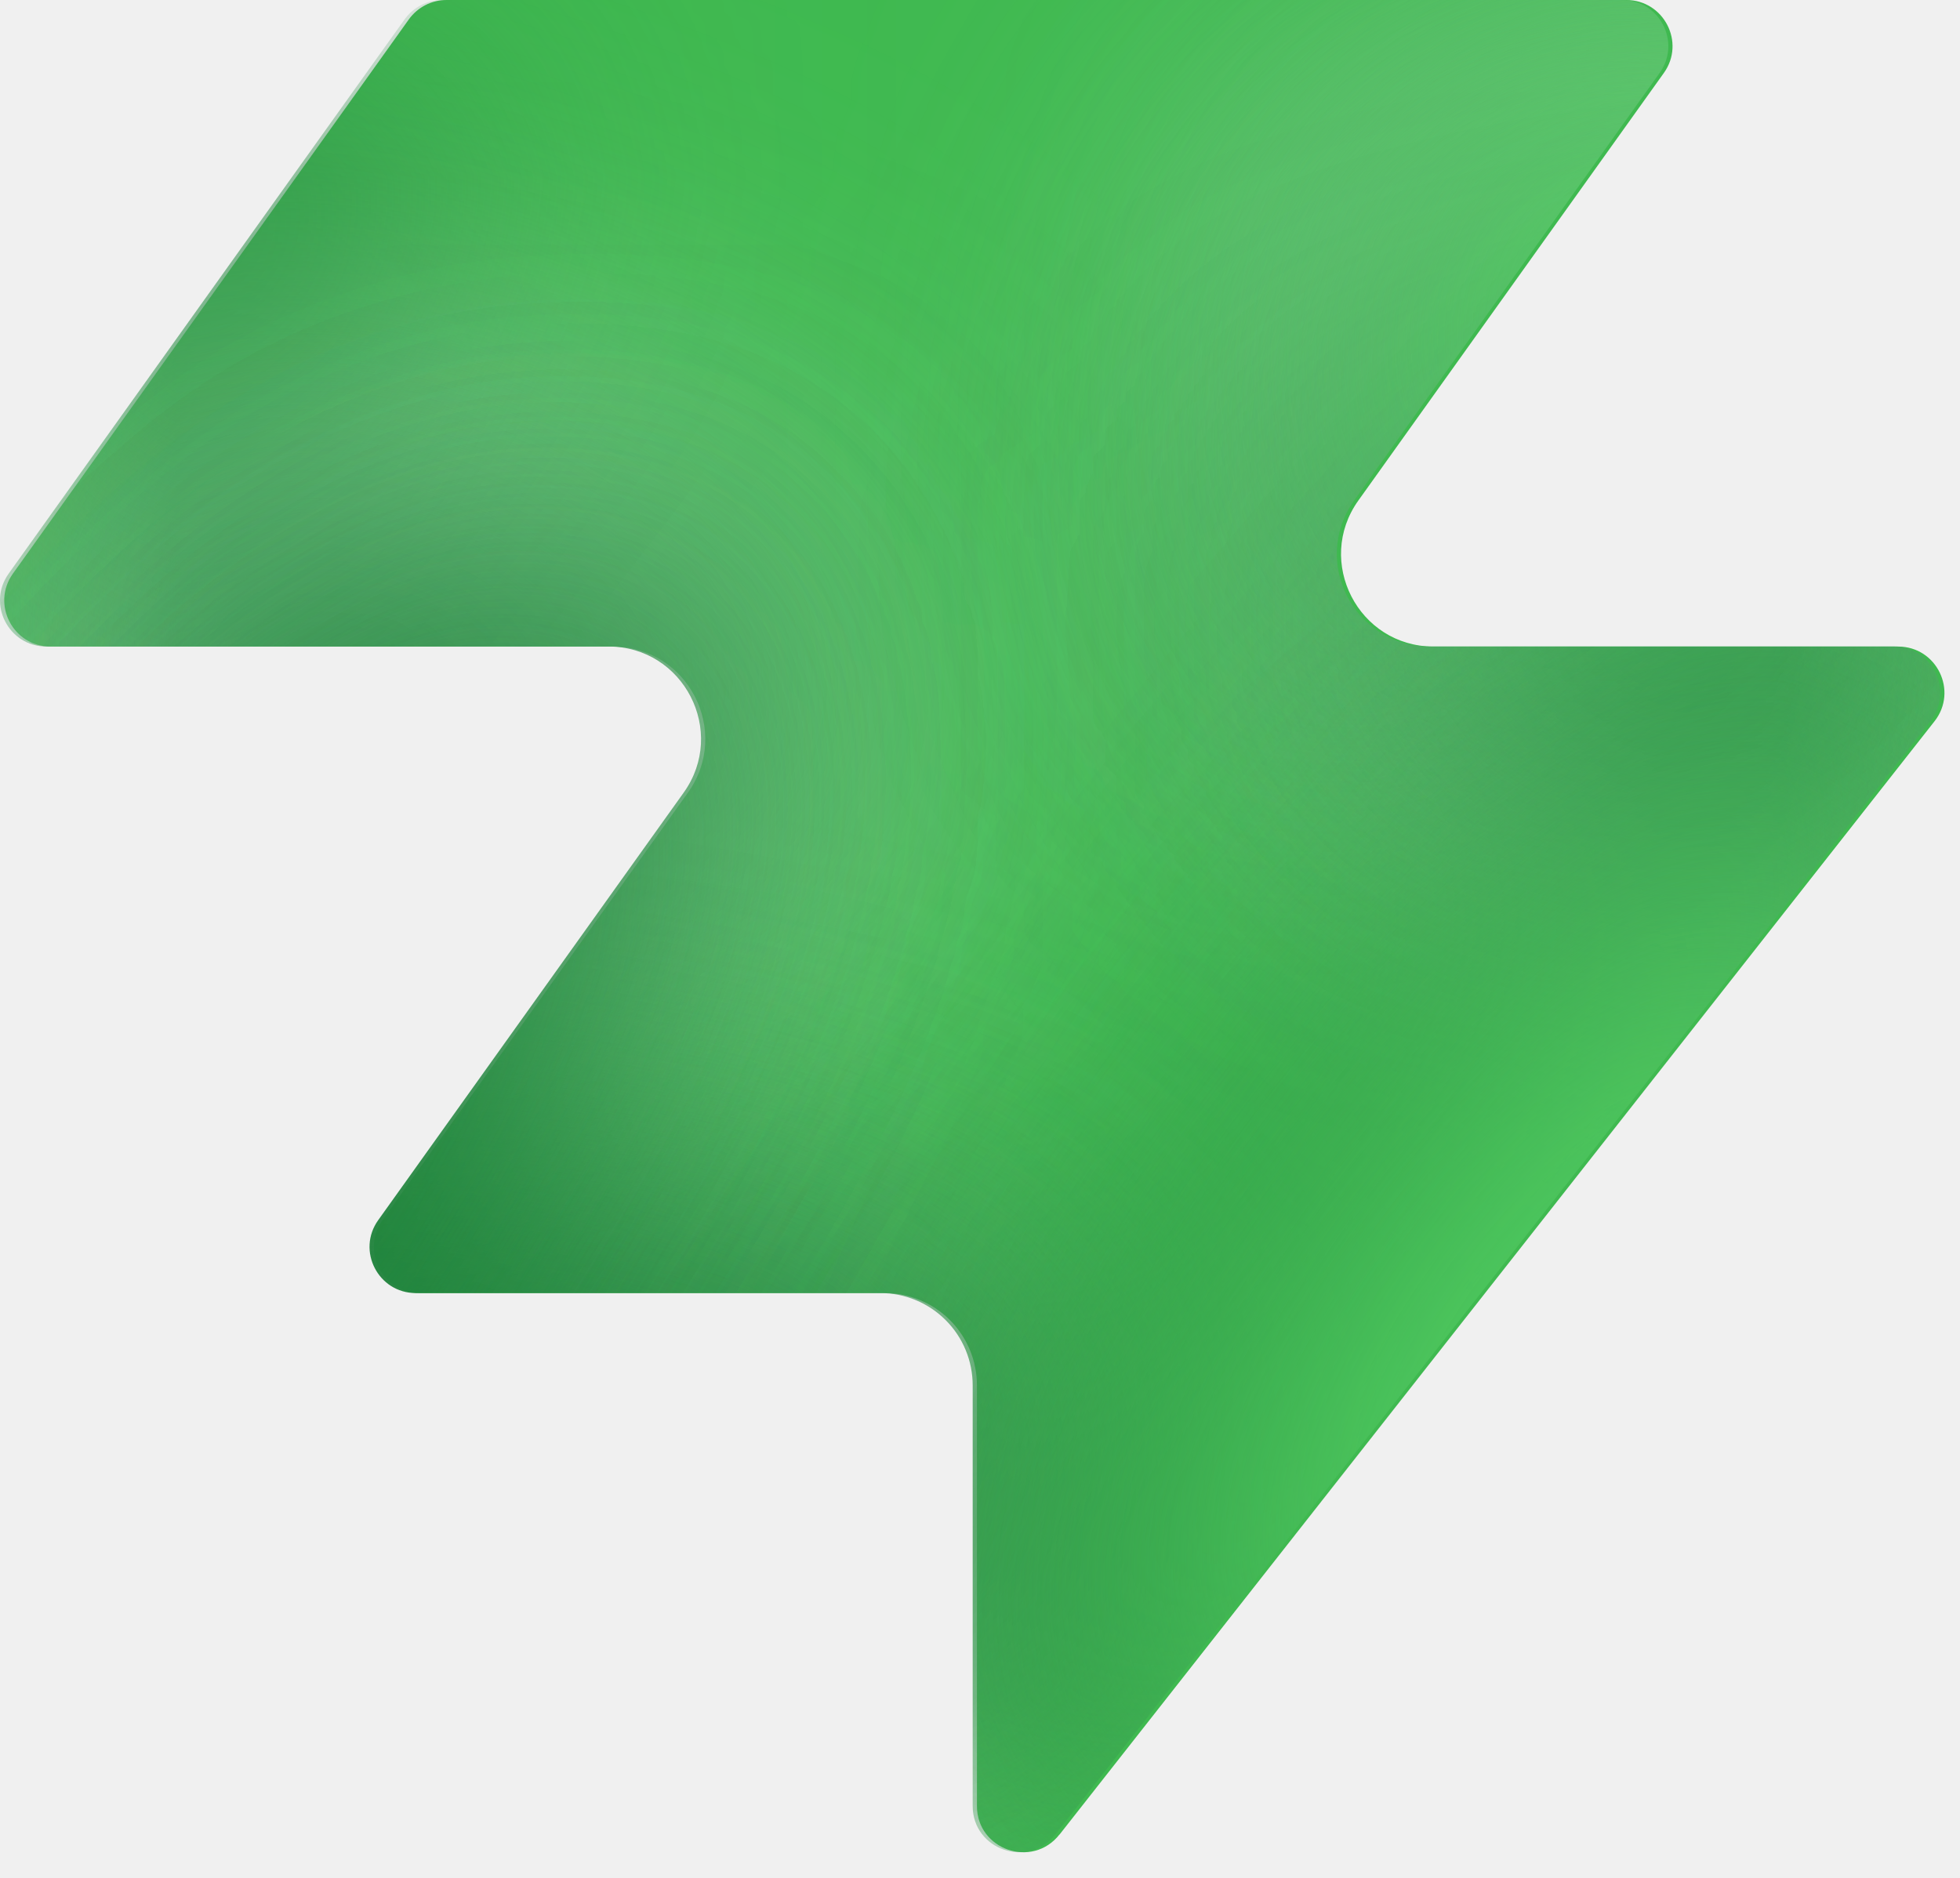
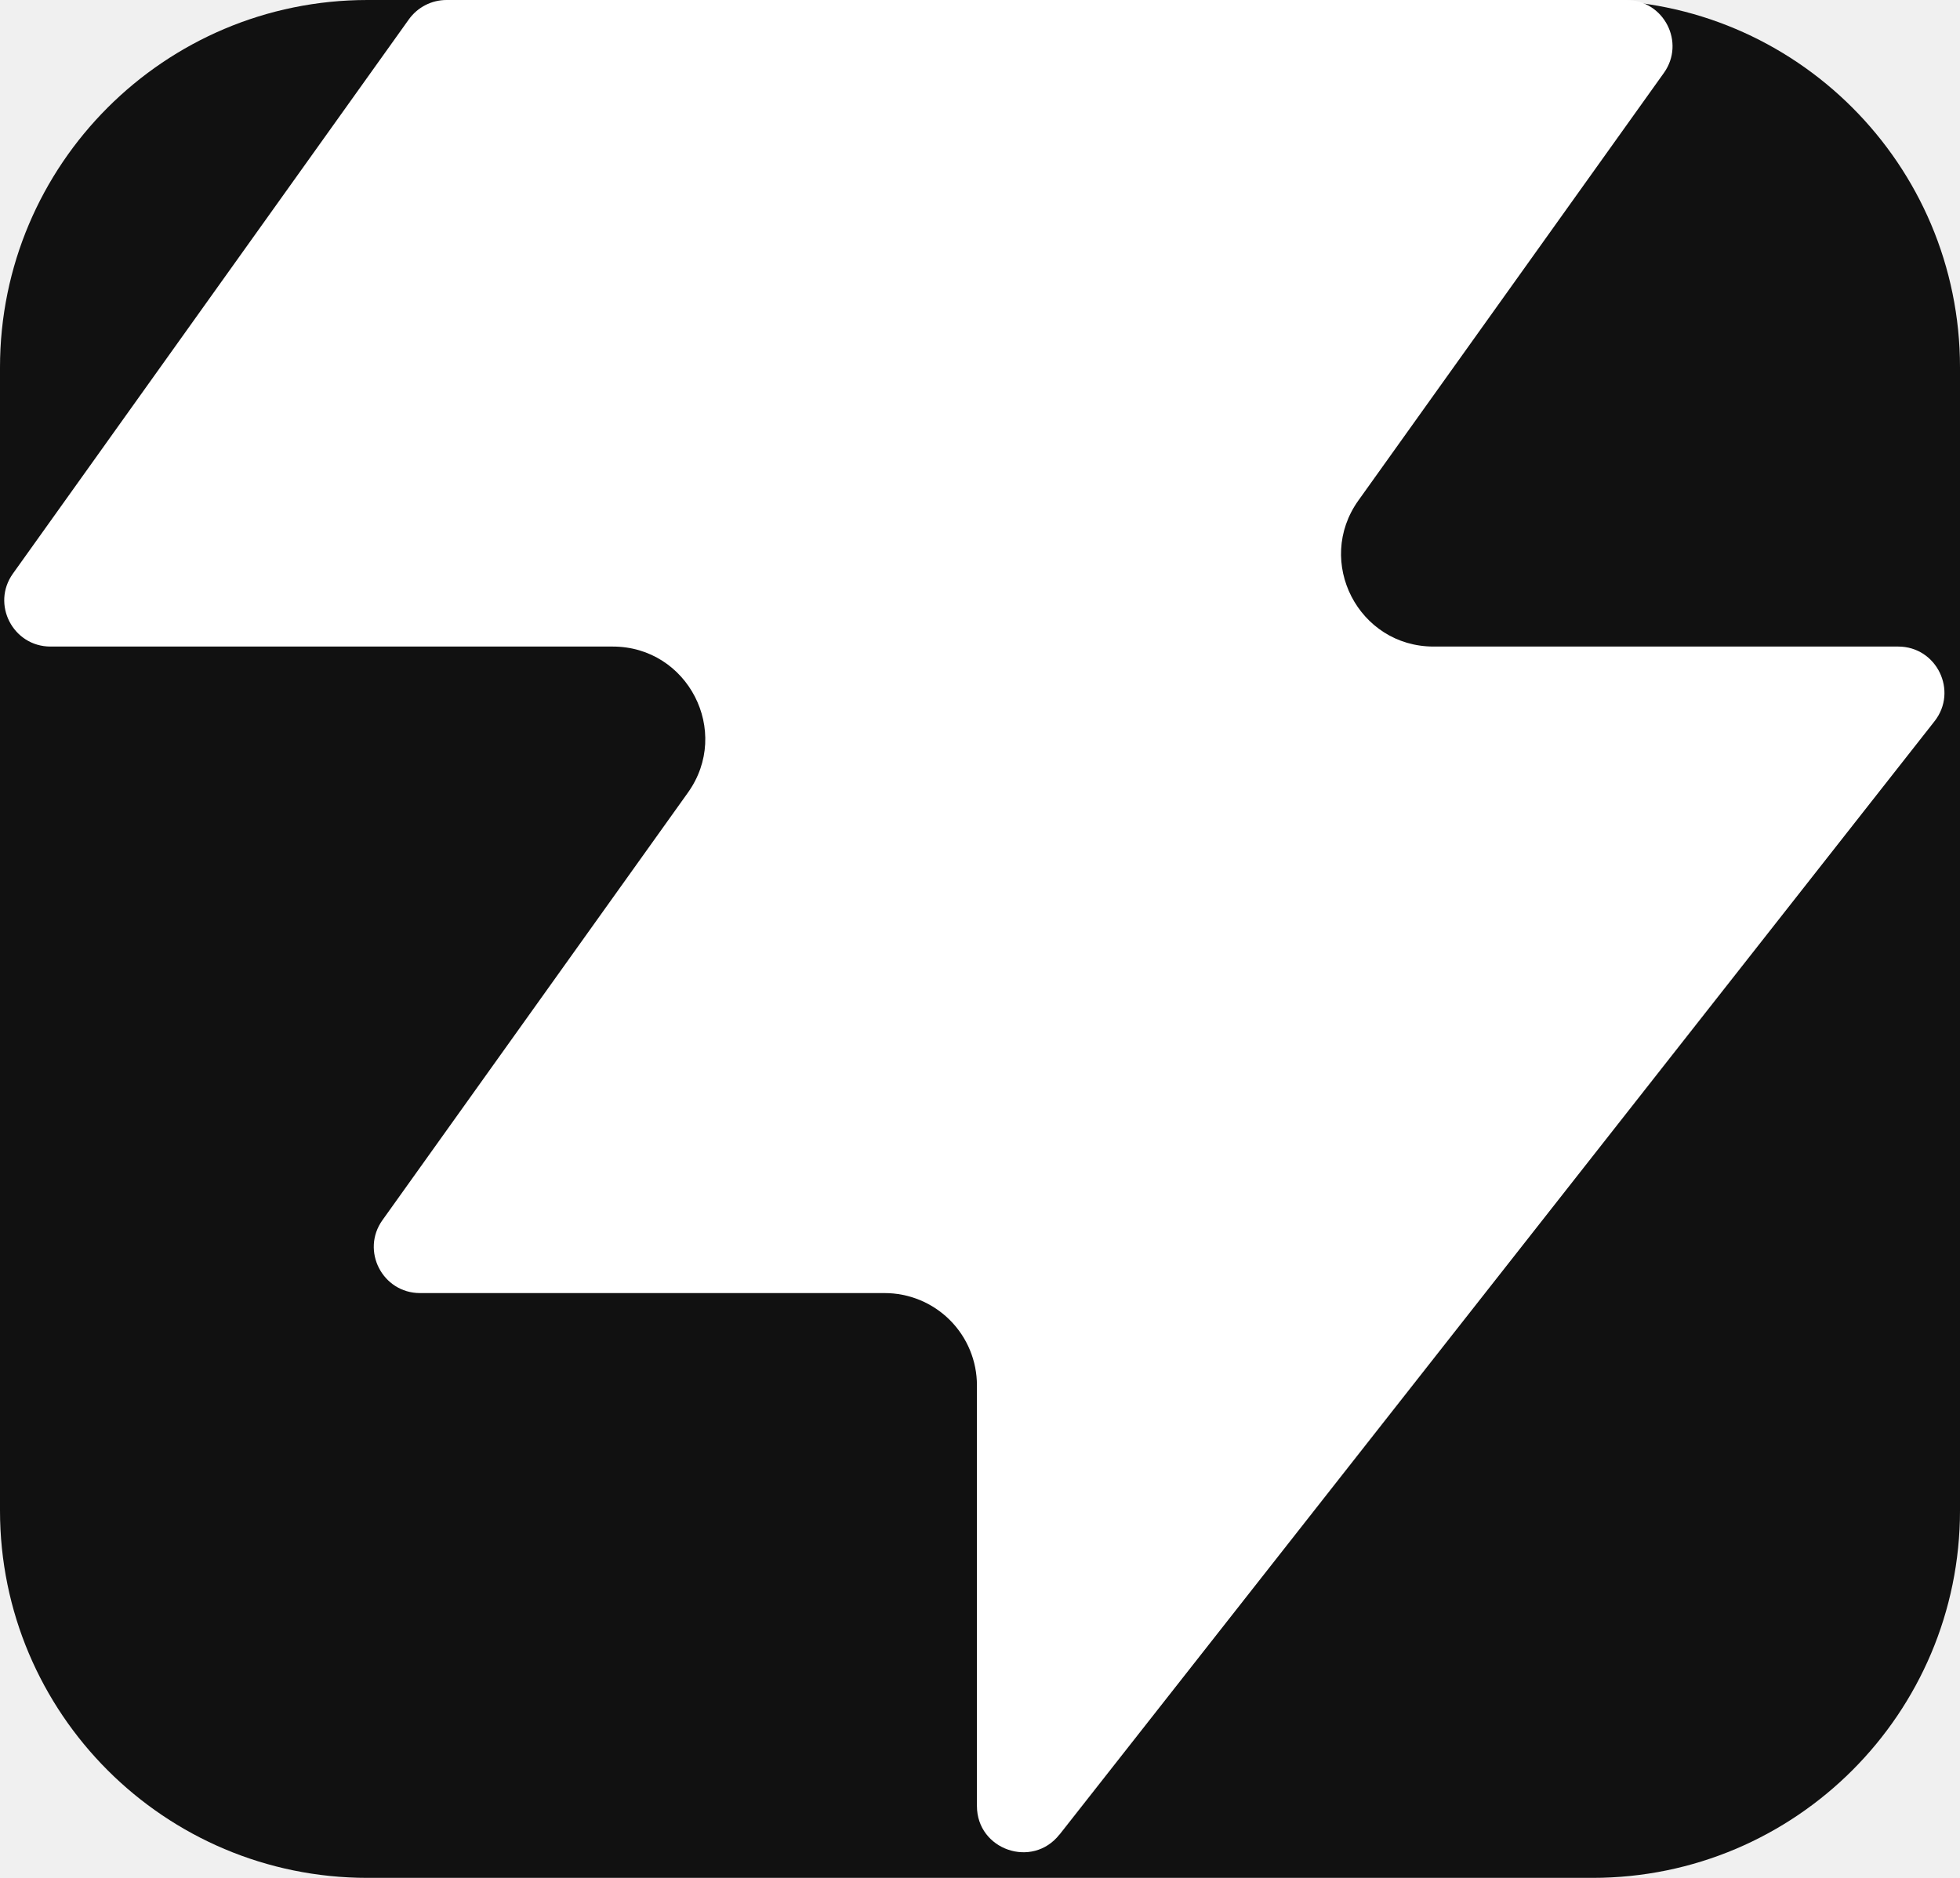
<svg xmlns="http://www.w3.org/2000/svg" width="48" height="46" fill="none" viewBox="0 0 48 46">
-   <path fill="#3fb950" d="M25.946 44.938c-.664.845-2.021.375-2.021-.698V33.937a2.26 2.26 0 0 0-2.262-2.262H10.287c-.92 0-1.456-1.04-.92-1.788l7.48-10.471c1.07-1.497 0-3.578-1.842-3.578H1.237c-.92 0-1.456-1.04-.92-1.788L10.013.474c.214-.297.556-.474.92-.474h28.894c.92 0 1.456 1.04.92 1.788l-7.48 10.471c-1.07 1.498 0 3.579 1.842 3.579h11.377c.943 0 1.473 1.088.89 1.83L25.947 44.94z" style="fill:#3fb950;fill:color(display-p3 .247 .726 .314);fill-opacity:1" />
-   <mask id="a" width="48" height="46" x="0" y="0" maskUnits="userSpaceOnUse" style="mask-type:alpha">
-     <path fill="#000" d="M25.842 44.938c-.664.844-2.021.375-2.021-.698V33.937a2.26 2.26 0 0 0-2.262-2.262H10.183c-.92 0-1.456-1.04-.92-1.788l7.48-10.471c1.07-1.498 0-3.579-1.842-3.579H1.133c-.92 0-1.456-1.04-.92-1.787L9.91.473c.214-.297.556-.474.92-.474h28.894c.92 0 1.456 1.04.92 1.788l-7.48 10.471c-1.07 1.498 0 3.578 1.842 3.578h11.377c.943 0 1.473 1.088.89 1.832L25.843 44.94z" style="fill:#000;fill-opacity:1" />
-   </mask>
-   <g mask="url(#a)">
-     <g filter="url(#b)">
-       <ellipse cx="5.508" cy="14.704" fill="#dafbe1" rx="5.508" ry="14.704" style="fill:#dafbe1;fill:color(display-p3 .855 .984 .882);fill-opacity:1" transform="matrix(.00324 1 1 -.00324 -4.47 31.516)" />
-     </g>
-     <g filter="url(#c)">
-       <ellipse cx="10.399" cy="29.851" fill="#dafbe1" rx="10.399" ry="29.851" style="fill:#dafbe1;fill:color(display-p3 .855 .984 .882);fill-opacity:1" transform="matrix(.00324 1 1 -.00324 -39.328 7.883)" />
-     </g>
-     <g filter="url(#d)">
-       <ellipse cx="5.508" cy="30.487" fill="#1a7f37" rx="5.508" ry="30.487" style="fill:#1a7f37;fill:color(display-p3 .102 .498 .216);fill-opacity:1" transform="rotate(89.814 -25.913 -14.639)scale(1 -1)" />
-     </g>
-     <g filter="url(#e)">
-       <ellipse cx="5.508" cy="30.599" fill="#1a7f37" rx="5.508" ry="30.599" style="fill:#1a7f37;fill:color(display-p3 .102 .498 .216);fill-opacity:1" transform="rotate(89.814 -32.644 -3.334)scale(1 -1)" />
-     </g>
-     <g filter="url(#f)">
-       <ellipse cx="5.508" cy="30.599" fill="#1a7f37" rx="5.508" ry="30.599" style="fill:#1a7f37;fill:color(display-p3 .102 .498 .216);fill-opacity:1" transform="matrix(.00324 1 1 -.00324 -34.34 30.47)" />
-     </g>
-     <g filter="url(#g)">
-       <ellipse cx="14.072" cy="22.078" fill="#dafbe1" rx="14.072" ry="22.078" style="fill:#dafbe1;fill:color(display-p3 .855 .984 .882);fill-opacity:1" transform="rotate(93.35 24.506 48.493)scale(-1 1)" />
-     </g>
-     <g filter="url(#h)">
-       <ellipse cx="3.47" cy="21.501" fill="#1a7f37" rx="3.47" ry="21.501" style="fill:#1a7f37;fill:color(display-p3 .102 .498 .216);fill-opacity:1" transform="rotate(89.009 28.708 47.59)scale(-1 1)" />
-     </g>
-     <g filter="url(#i)">
-       <ellipse cx="3.47" cy="21.501" fill="#1a7f37" rx="3.47" ry="21.501" style="fill:#1a7f37;fill:color(display-p3 .102 .498 .216);fill-opacity:1" transform="rotate(89.009 28.708 47.59)scale(-1 1)" />
-     </g>
-     <g filter="url(#j)">
-       <ellipse cx=".387" cy="8.972" fill="#1a7f37" rx="4.407" ry="29.108" style="fill:#1a7f37;fill:color(display-p3 .102 .498 .216);fill-opacity:1" transform="rotate(39.51 .387 8.972)" />
-     </g>
-     <g filter="url(#k)">
-       <ellipse cx="47.523" cy="-6.092" fill="#1a7f37" rx="4.407" ry="29.108" style="fill:#1a7f37;fill:color(display-p3 .102 .498 .216);fill-opacity:1" transform="rotate(37.892 47.523 -6.092)" />
-     </g>
-     <g filter="url(#l)">
-       <ellipse cx="41.412" cy="6.333" fill="#56d364" rx="5.971" ry="9.665" style="fill:#56d364;fill:color(display-p3 .337 .828 .392);fill-opacity:1" transform="rotate(37.892 41.412 6.333)" />
-     </g>
-     <g filter="url(#m)">
-       <ellipse cx="-1.879" cy="38.332" fill="#1a7f37" rx="4.407" ry="29.108" style="fill:#1a7f37;fill:color(display-p3 .102 .498 .216);fill-opacity:1" transform="rotate(37.892 -1.88 38.332)" />
-     </g>
-     <g filter="url(#n)">
-       <ellipse cx="-1.879" cy="38.332" fill="#1a7f37" rx="4.407" ry="29.108" style="fill:#1a7f37;fill:color(display-p3 .102 .498 .216);fill-opacity:1" transform="rotate(37.892 -1.88 38.332)" />
-     </g>
-     <g filter="url(#o)">
-       <ellipse cx="35.651" cy="29.907" fill="#1a7f37" rx="4.407" ry="29.108" style="fill:#1a7f37;fill:color(display-p3 .102 .498 .216);fill-opacity:1" transform="rotate(37.892 35.651 29.907)" />
-     </g>
-     <g filter="url(#p)">
-       <ellipse cx="38.418" cy="32.4" fill="#56d364" rx="5.971" ry="15.297" style="fill:#56d364;fill:color(display-p3 .337 .828 .392);fill-opacity:1" transform="rotate(37.892 38.418 32.4)" />
-     </g>
-   </g>
-   <defs>
-     <filter id="b" width="60.045" height="41.654" x="-19.77" y="16.149" color-interpolation-filters="sRGB" filterUnits="userSpaceOnUse">
-       <feFlood flood-opacity="0" result="BackgroundImageFix" />
-       <feBlend in="SourceGraphic" in2="BackgroundImageFix" result="shape" />
-       <feGaussianBlur result="effect1_foregroundBlur_2002_17158" stdDeviation="7.659" />
-     </filter>
-     <filter id="c" width="90.34" height="51.437" x="-54.613" y="-7.533" color-interpolation-filters="sRGB" filterUnits="userSpaceOnUse">
-       <feFlood flood-opacity="0" result="BackgroundImageFix" />
-       <feBlend in="SourceGraphic" in2="BackgroundImageFix" result="shape" />
-       <feGaussianBlur result="effect1_foregroundBlur_2002_17158" stdDeviation="7.659" />
-     </filter>
-     <filter id="d" width="79.355" height="29.4" x="-49.64" y="2.03" color-interpolation-filters="sRGB" filterUnits="userSpaceOnUse">
-       <feFlood flood-opacity="0" result="BackgroundImageFix" />
-       <feBlend in="SourceGraphic" in2="BackgroundImageFix" result="shape" />
-       <feGaussianBlur result="effect1_foregroundBlur_2002_17158" stdDeviation="4.596" />
-     </filter>
-     <filter id="e" width="79.579" height="29.4" x="-45.045" y="20.029" color-interpolation-filters="sRGB" filterUnits="userSpaceOnUse">
-       <feFlood flood-opacity="0" result="BackgroundImageFix" />
-       <feBlend in="SourceGraphic" in2="BackgroundImageFix" result="shape" />
-       <feGaussianBlur result="effect1_foregroundBlur_2002_17158" stdDeviation="4.596" />
-     </filter>
-     <filter id="f" width="79.579" height="29.4" x="-43.513" y="21.178" color-interpolation-filters="sRGB" filterUnits="userSpaceOnUse">
-       <feFlood flood-opacity="0" result="BackgroundImageFix" />
-       <feBlend in="SourceGraphic" in2="BackgroundImageFix" result="shape" />
-       <feGaussianBlur result="effect1_foregroundBlur_2002_17158" stdDeviation="4.596" />
-     </filter>
-     <filter id="g" width="74.749" height="58.852" x="15.756" y="-17.901" color-interpolation-filters="sRGB" filterUnits="userSpaceOnUse">
-       <feFlood flood-opacity="0" result="BackgroundImageFix" />
-       <feBlend in="SourceGraphic" in2="BackgroundImageFix" result="shape" />
-       <feGaussianBlur result="effect1_foregroundBlur_2002_17158" stdDeviation="7.659" />
-     </filter>
-     <filter id="h" width="61.377" height="25.362" x="23.548" y="2.284" color-interpolation-filters="sRGB" filterUnits="userSpaceOnUse">
-       <feFlood flood-opacity="0" result="BackgroundImageFix" />
-       <feBlend in="SourceGraphic" in2="BackgroundImageFix" result="shape" />
-       <feGaussianBlur result="effect1_foregroundBlur_2002_17158" stdDeviation="4.596" />
-     </filter>
-     <filter id="i" width="61.377" height="25.362" x="23.548" y="2.284" color-interpolation-filters="sRGB" filterUnits="userSpaceOnUse">
-       <feFlood flood-opacity="0" result="BackgroundImageFix" />
-       <feBlend in="SourceGraphic" in2="BackgroundImageFix" result="shape" />
-       <feGaussianBlur result="effect1_foregroundBlur_2002_17158" stdDeviation="4.596" />
-     </filter>
-     <filter id="j" width="56.045" height="63.649" x="-27.636" y="-22.853" color-interpolation-filters="sRGB" filterUnits="userSpaceOnUse">
-       <feFlood flood-opacity="0" result="BackgroundImageFix" />
-       <feBlend in="SourceGraphic" in2="BackgroundImageFix" result="shape" />
-       <feGaussianBlur result="effect1_foregroundBlur_2002_17158" stdDeviation="4.596" />
-     </filter>
-     <filter id="k" width="54.814" height="64.646" x="20.116" y="-38.415" color-interpolation-filters="sRGB" filterUnits="userSpaceOnUse">
-       <feFlood flood-opacity="0" result="BackgroundImageFix" />
-       <feBlend in="SourceGraphic" in2="BackgroundImageFix" result="shape" />
-       <feGaussianBlur result="effect1_foregroundBlur_2002_17158" stdDeviation="4.596" />
-     </filter>
-     <filter id="l" width="33.541" height="35.313" x="24.641" y="-11.323" color-interpolation-filters="sRGB" filterUnits="userSpaceOnUse">
-       <feFlood flood-opacity="0" result="BackgroundImageFix" />
-       <feBlend in="SourceGraphic" in2="BackgroundImageFix" result="shape" />
-       <feGaussianBlur result="effect1_foregroundBlur_2002_17158" stdDeviation="4.596" />
-     </filter>
-     <filter id="m" width="54.814" height="64.646" x="-29.286" y="6.009" color-interpolation-filters="sRGB" filterUnits="userSpaceOnUse">
-       <feFlood flood-opacity="0" result="BackgroundImageFix" />
-       <feBlend in="SourceGraphic" in2="BackgroundImageFix" result="shape" />
-       <feGaussianBlur result="effect1_foregroundBlur_2002_17158" stdDeviation="4.596" />
-     </filter>
-     <filter id="n" width="54.814" height="64.646" x="-29.286" y="6.009" color-interpolation-filters="sRGB" filterUnits="userSpaceOnUse">
-       <feFlood flood-opacity="0" result="BackgroundImageFix" />
-       <feBlend in="SourceGraphic" in2="BackgroundImageFix" result="shape" />
-       <feGaussianBlur result="effect1_foregroundBlur_2002_17158" stdDeviation="4.596" />
-     </filter>
-     <filter id="o" width="54.814" height="64.646" x="8.244" y="-2.416" color-interpolation-filters="sRGB" filterUnits="userSpaceOnUse">
-       <feFlood flood-opacity="0" result="BackgroundImageFix" />
-       <feBlend in="SourceGraphic" in2="BackgroundImageFix" result="shape" />
-       <feGaussianBlur result="effect1_foregroundBlur_2002_17158" stdDeviation="4.596" />
-     </filter>
-     <filter id="p" width="39.409" height="43.623" x="18.713" y="10.588" color-interpolation-filters="sRGB" filterUnits="userSpaceOnUse">
-       <feFlood flood-opacity="0" result="BackgroundImageFix" />
-       <feBlend in="SourceGraphic" in2="BackgroundImageFix" result="shape" />
-       <feGaussianBlur result="effect1_foregroundBlur_2002_17158" stdDeviation="4.596" />
-     </filter>
-   </defs>
+   <rect width="48" height="46" rx="9" fill="#111111" />
+   <path fill="#ffffff" d="M25.946 44.938c-.664.845-2.021.375-2.021-.698V33.937a2.26 2.26 0 0 0-2.262-2.262H10.287c-.92 0-1.456-1.04-.92-1.788l7.48-10.471c1.07-1.497 0-3.578-1.842-3.578H1.237c-.92 0-1.456-1.04-.92-1.788L10.013.474c.214-.297.556-.474.92-.474h28.894c.92 0 1.456 1.04.92 1.788l-7.48 10.471c-1.07 1.498 0 3.579 1.842 3.579h11.377c.943 0 1.473 1.088.89 1.83L25.947 44.94z" />
</svg>
